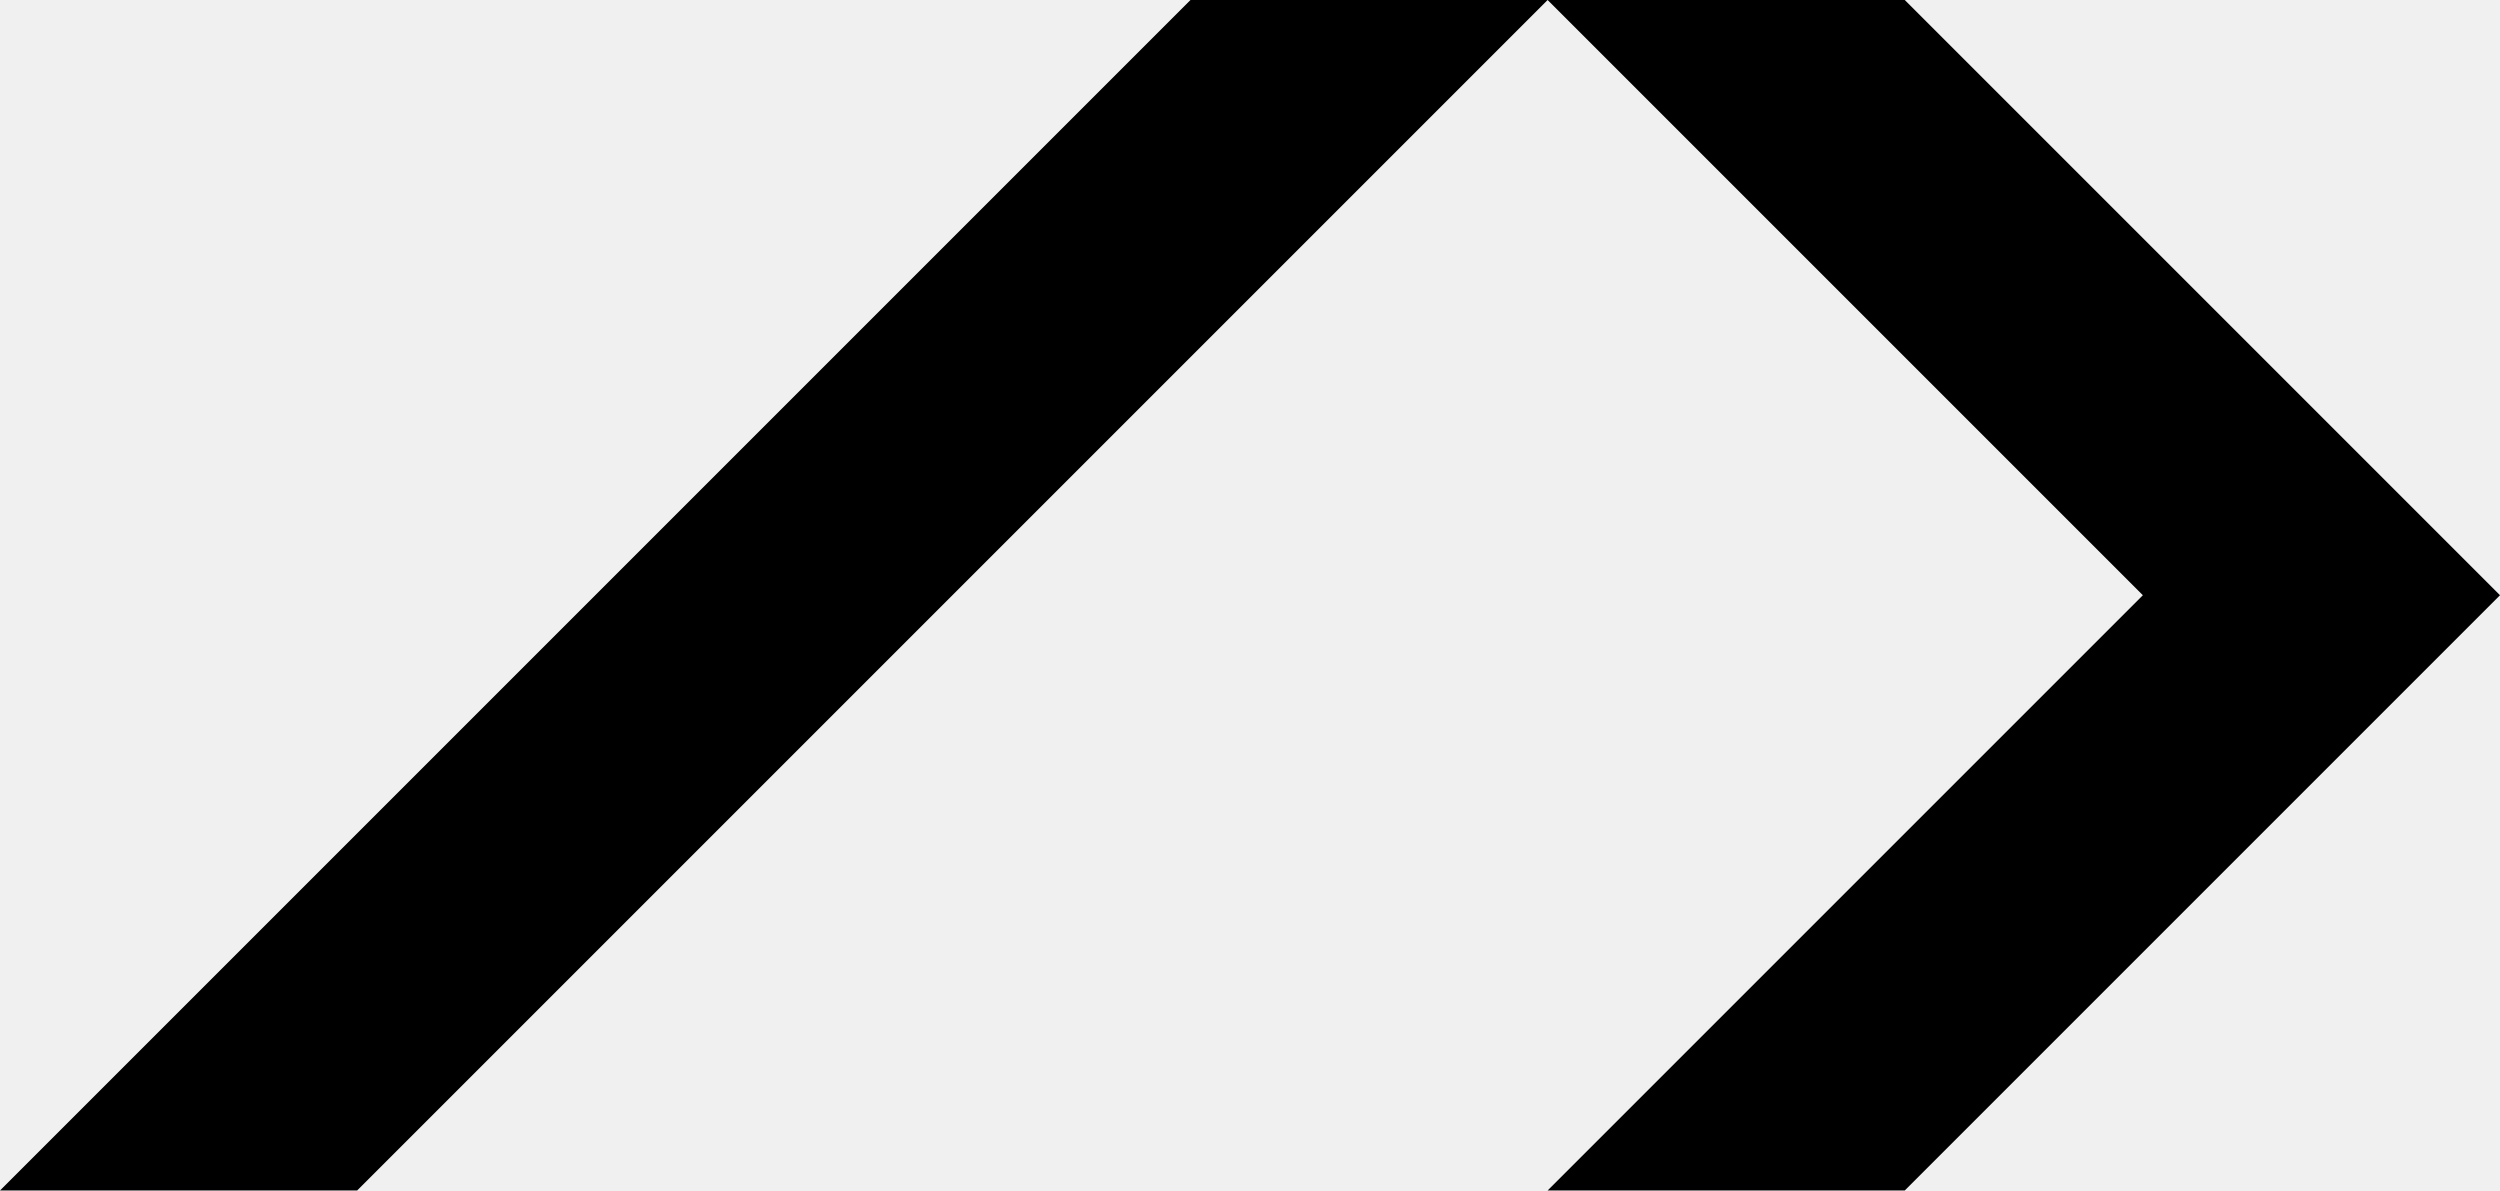
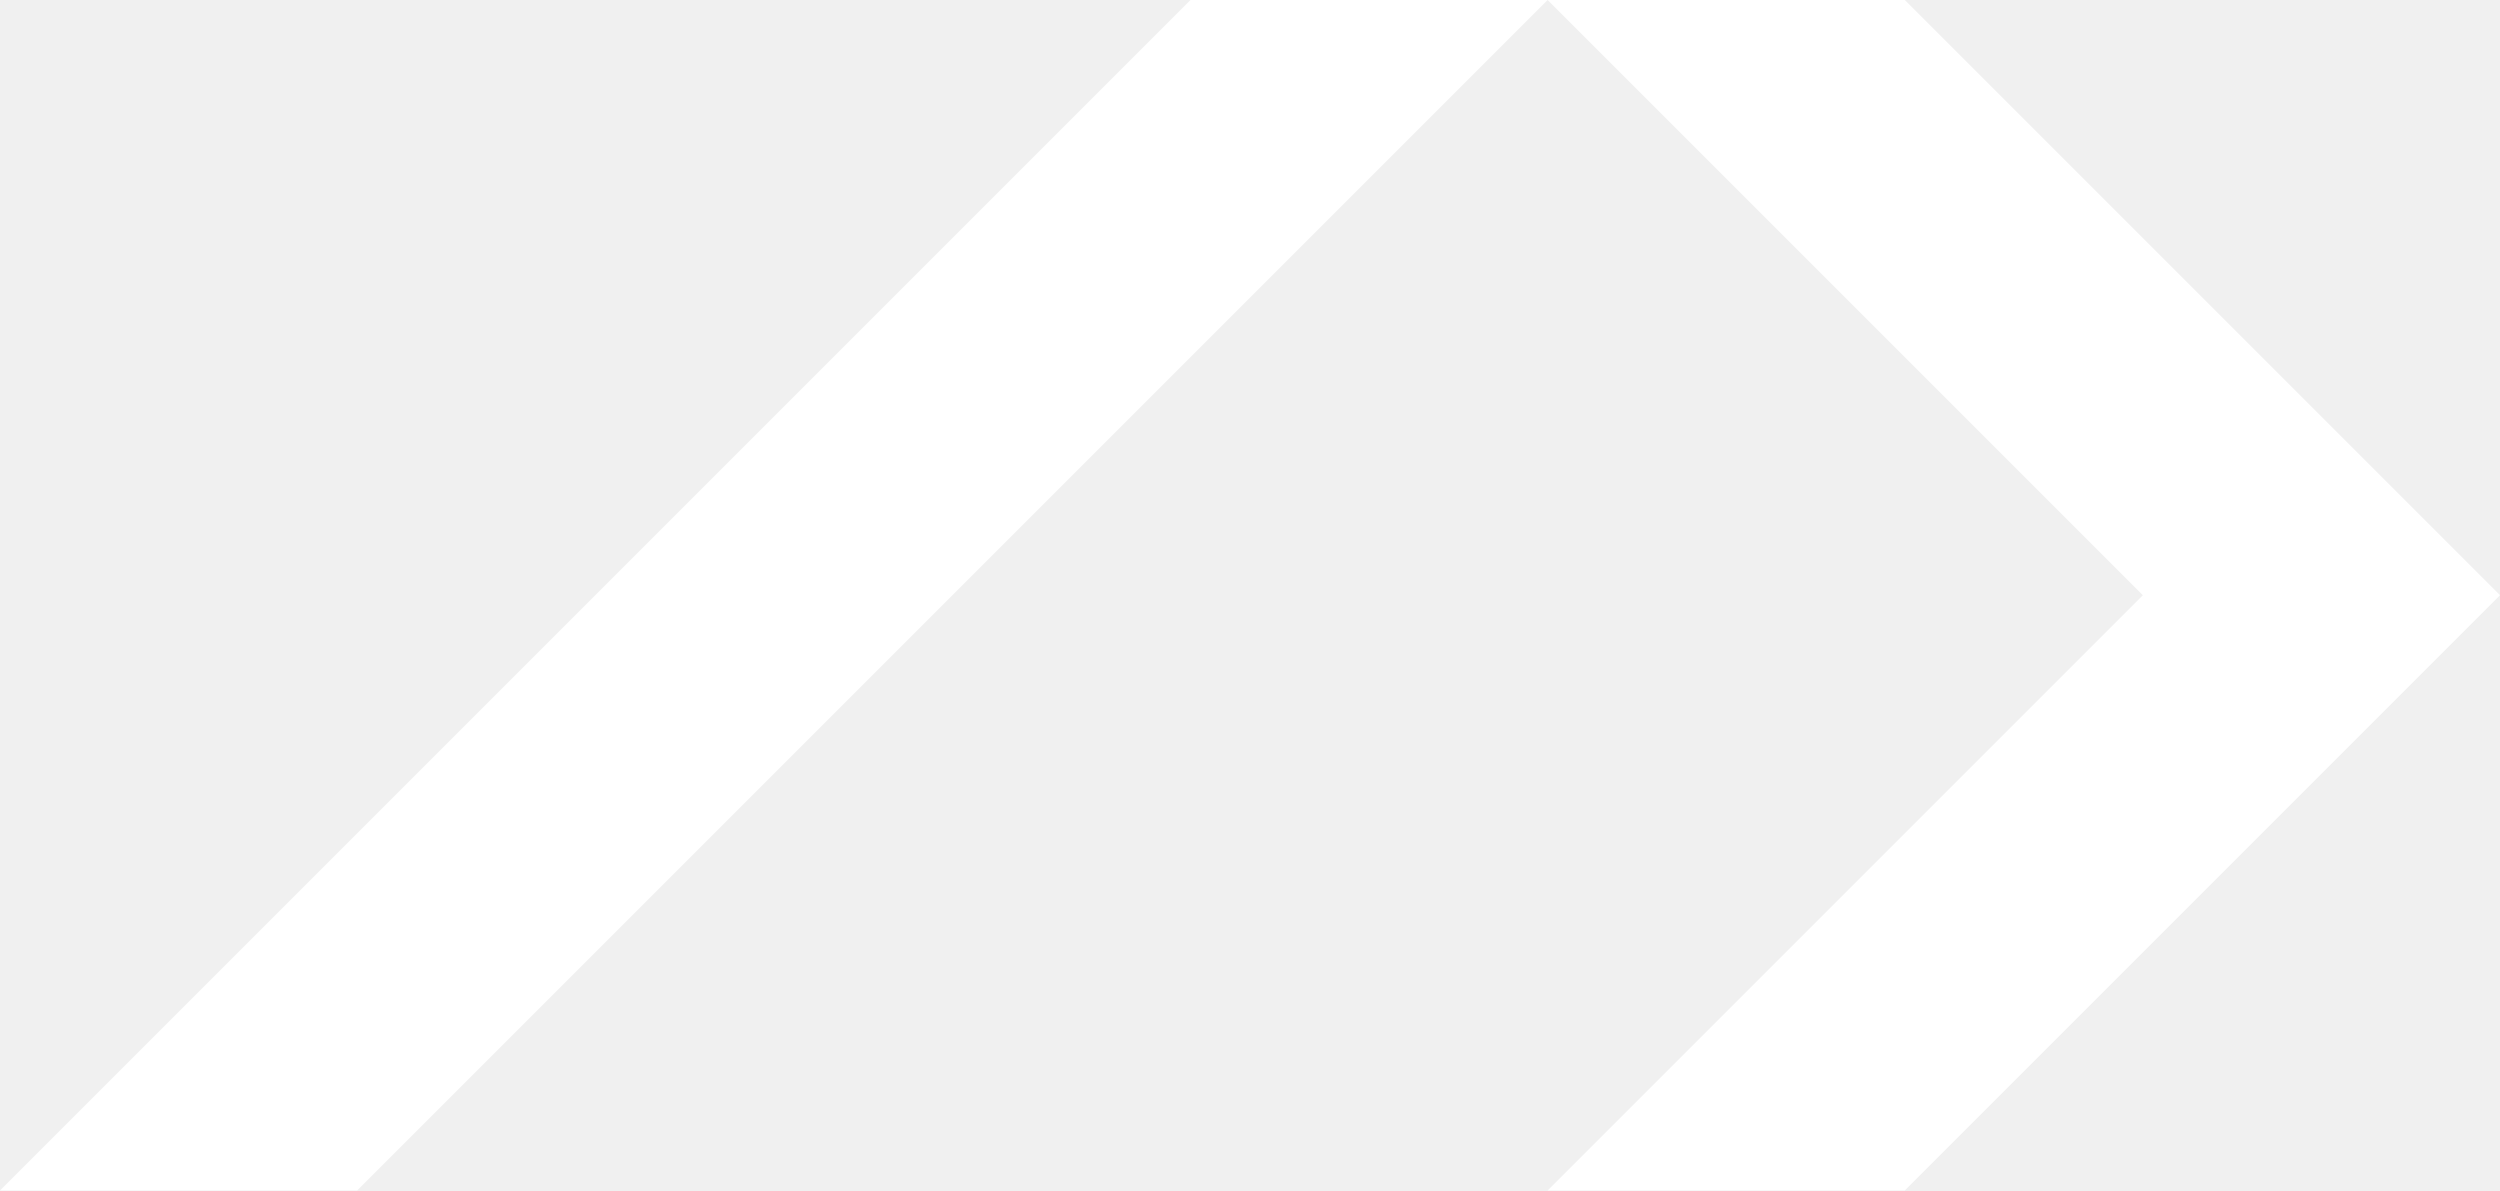
<svg xmlns="http://www.w3.org/2000/svg" viewBox="0 0 1050 500">
-   <g>
+   <g fill="white">
    <polygon id="svgY" points="0 500 500 0 650 0 150 500" />
    <polygon id="svgD" points="650 0 900 250 650 500 800 500 1050 250 800 0" />
  </g>
</svg>
